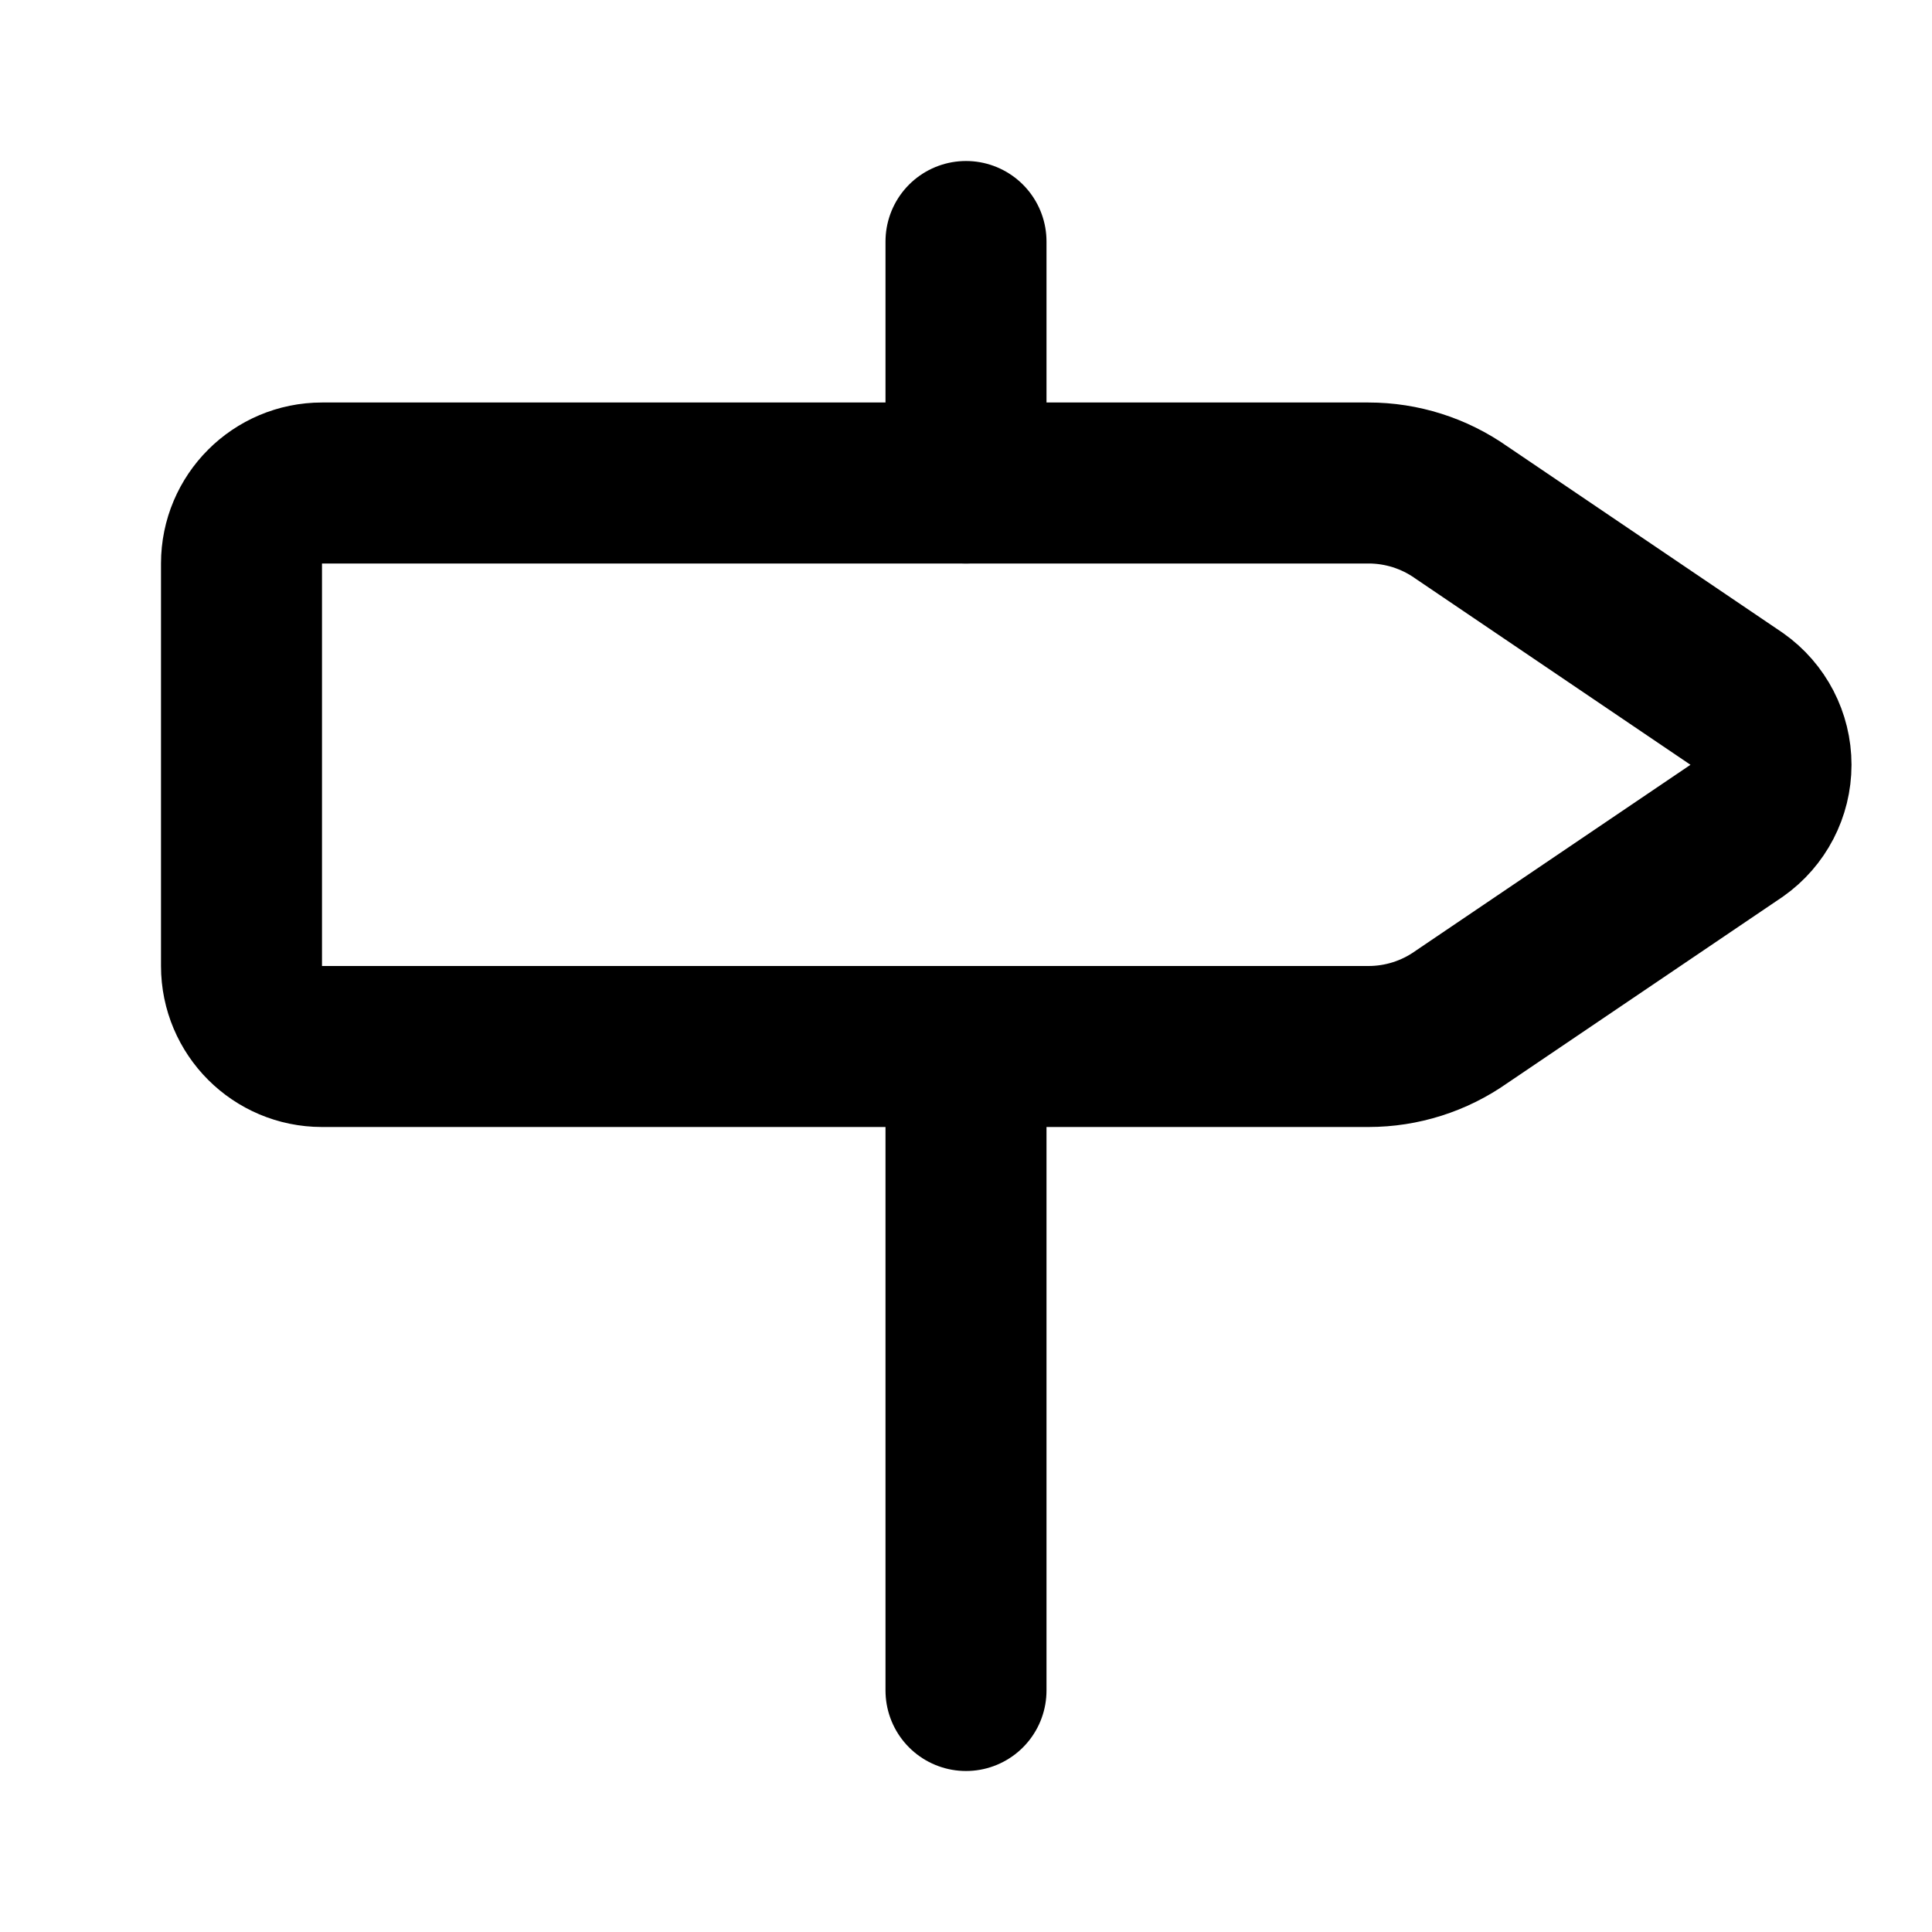
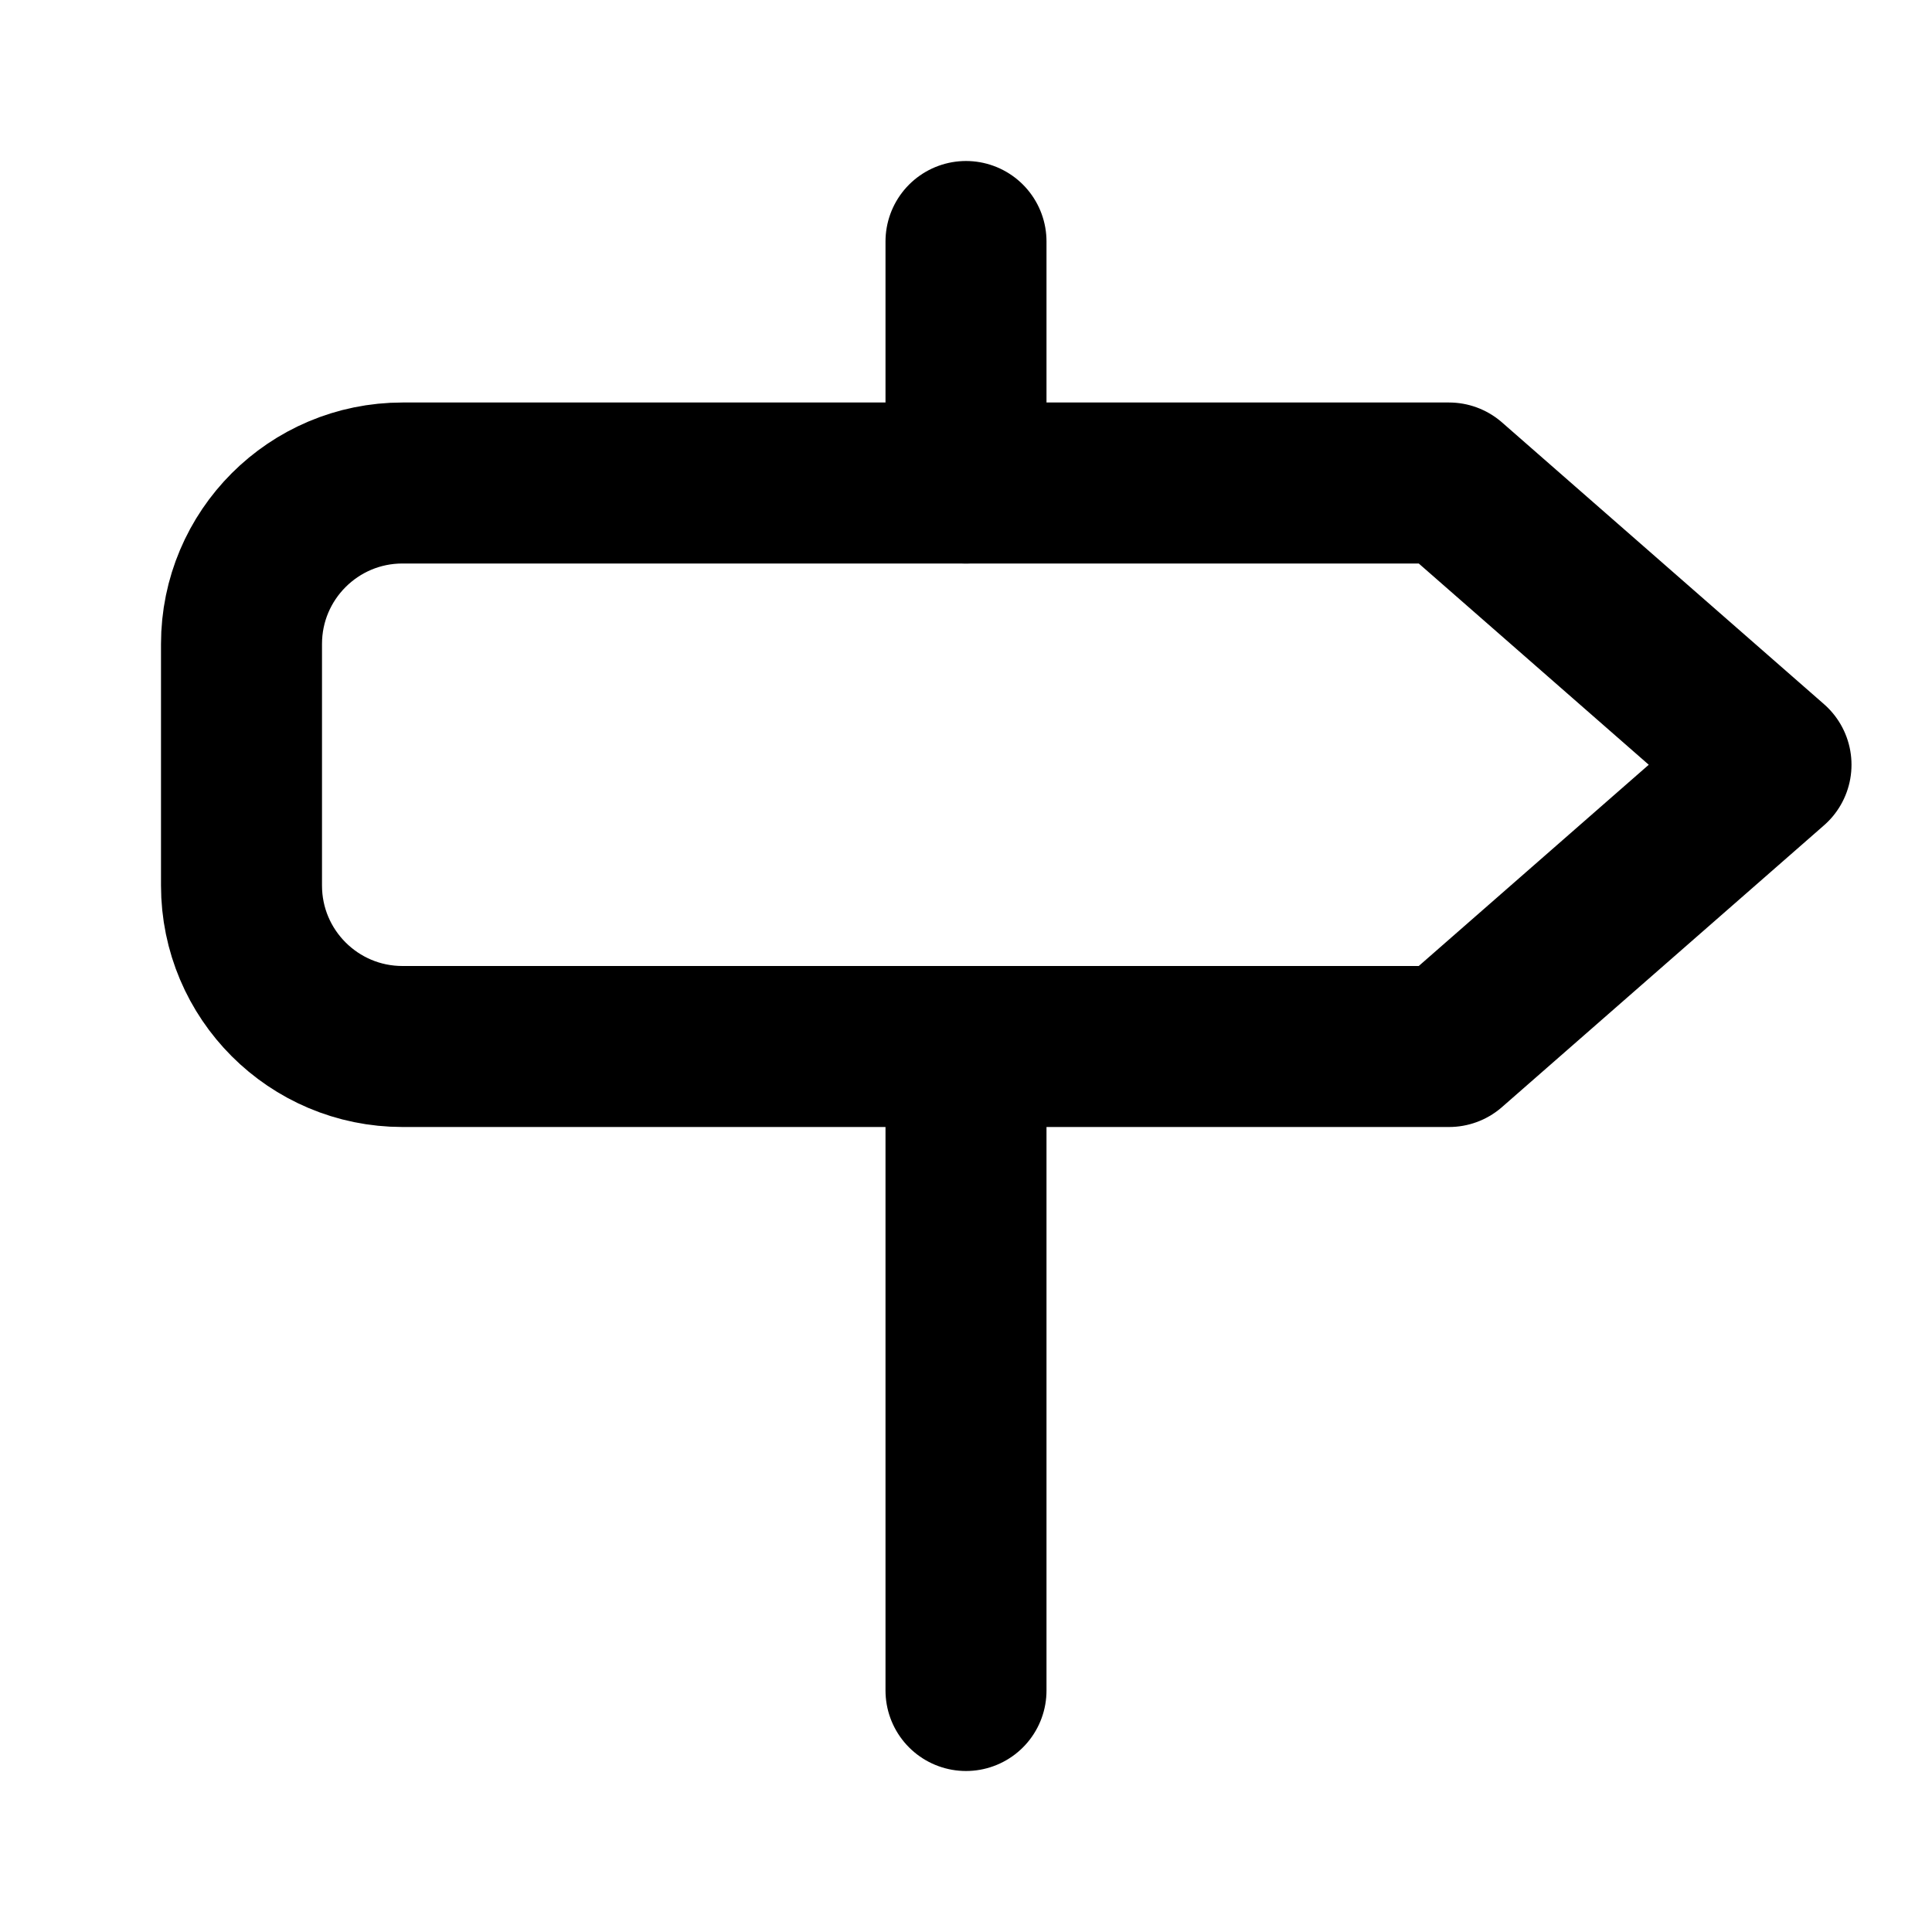
<svg xmlns="http://www.w3.org/2000/svg" width="24" height="24" viewBox="0 0 24 24" fill="none" stroke="currentColor" stroke-width="2" stroke-linecap="round" stroke-linejoin="round">
+   <path vector-effect="non-scaling-stroke" d="M18 6H5a2 2 0 0 0-2 2v3a2 2 0 0 0 2 2h13l4-3.5L18 6Z" />
  <path vector-effect="non-scaling-stroke" d="M12 13v8" />
  <path vector-effect="non-scaling-stroke" d="M12 3v3" />
-   <path vector-effect="non-scaling-stroke" d="M4 6a1 1 0 0 0-1 1v5a1 1 0 0 0 1 1h13a2 2 0 0 0 1.152-.365l3.424-2.317a1 1 0 0 0 0-1.635l-3.424-2.318A2 2 0 0 0 17 6z" />
</svg>
